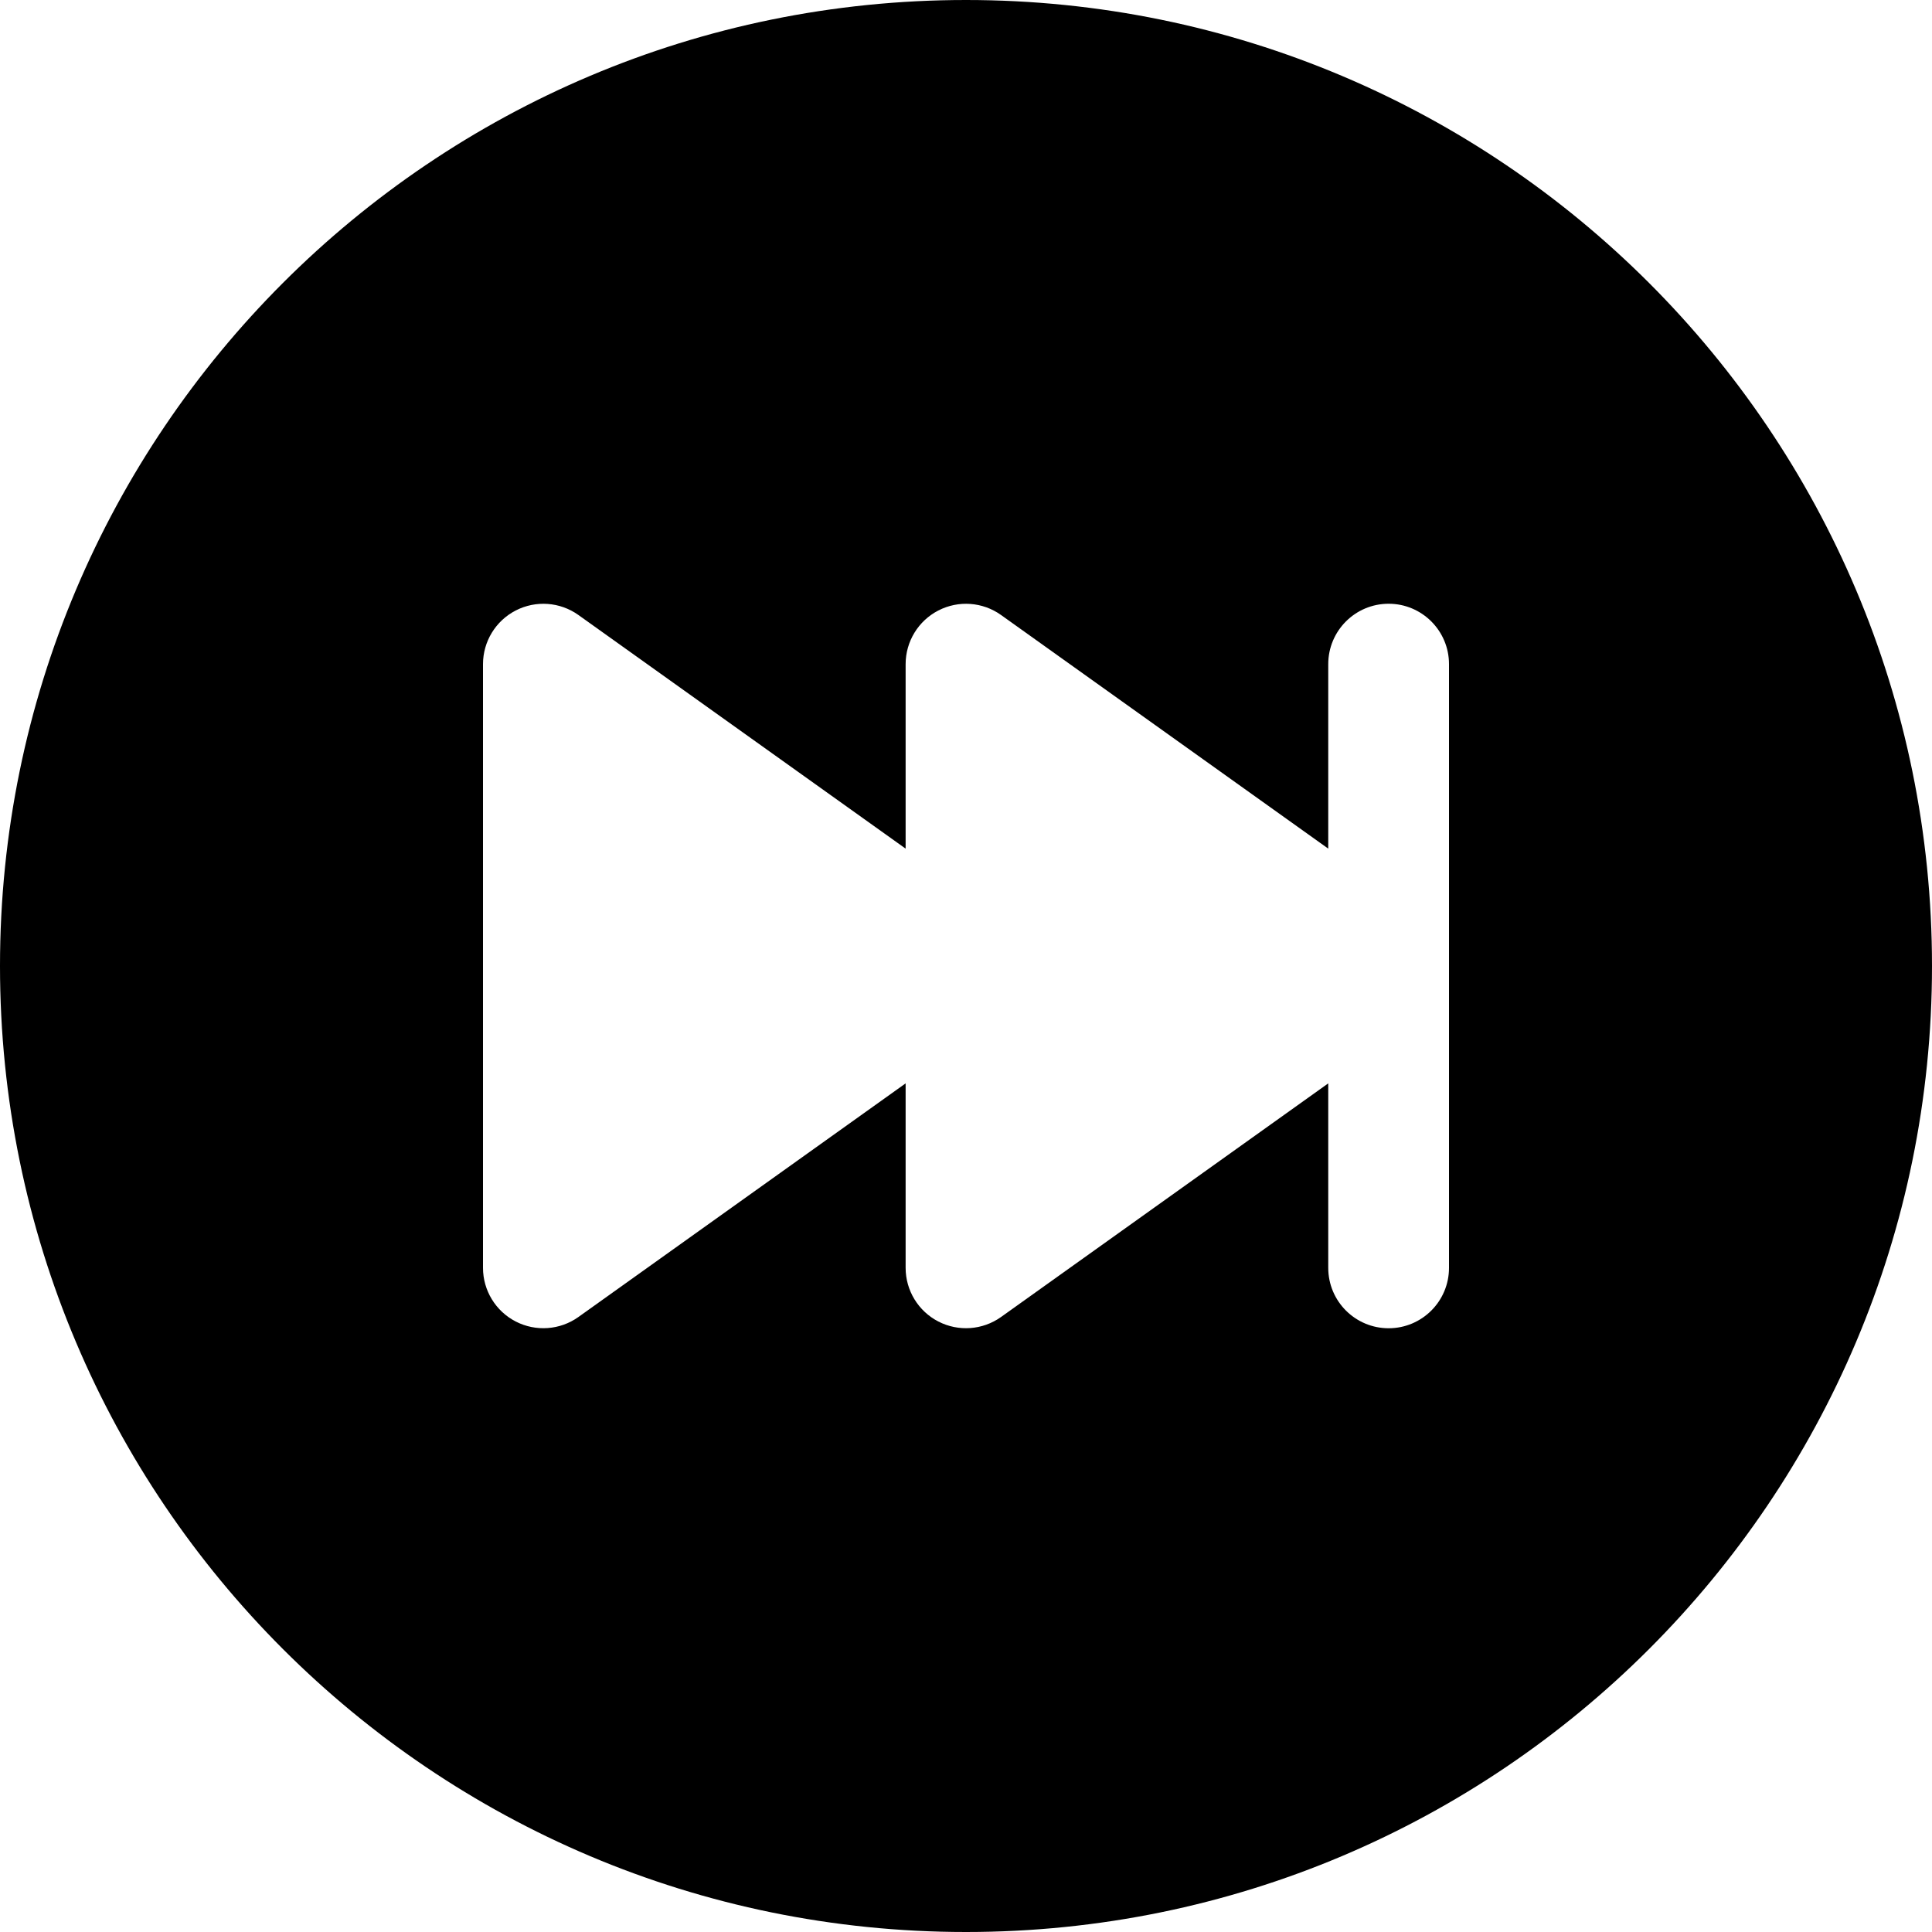
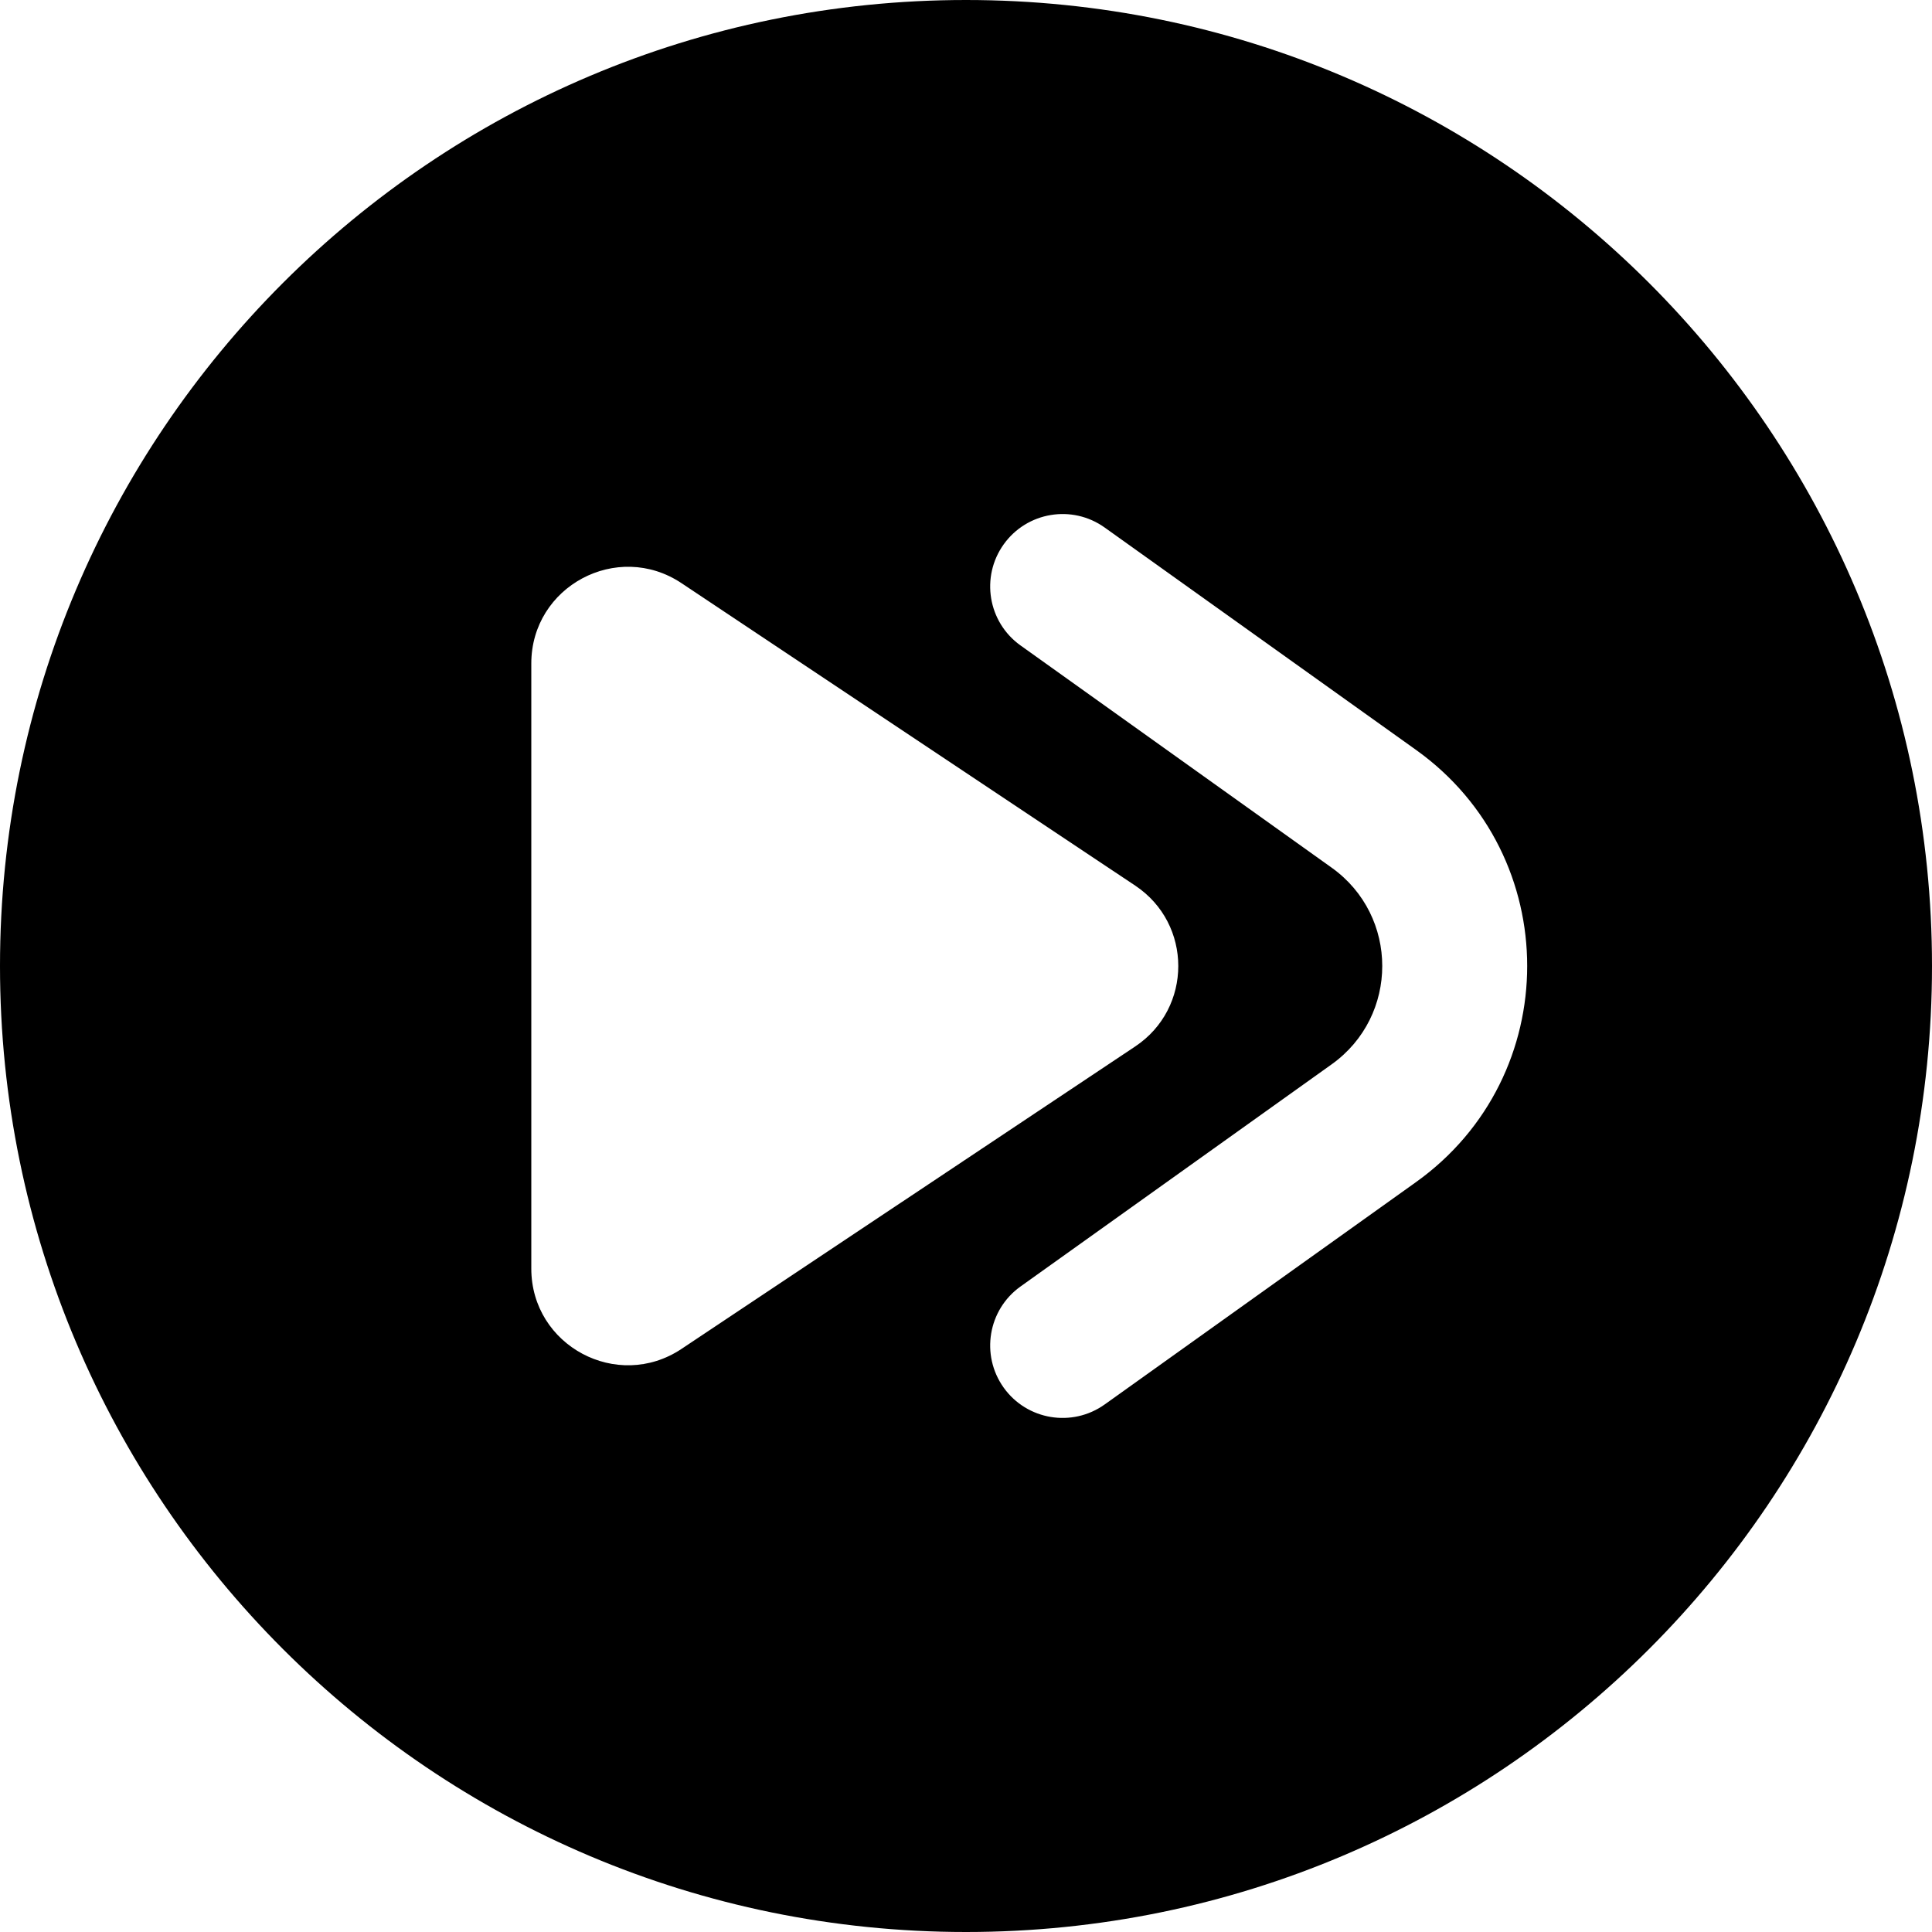
- <svg xmlns="http://www.w3.org/2000/svg" width="800px" height="800px" viewBox="0 0 16 16" fill="#000000" class="bi bi-skip-forward-circle-fill">
-   <g id="SVGRepo_bgCarrier" stroke-width="0" />
-   <g id="SVGRepo_tracerCarrier" stroke-linecap="round" stroke-linejoin="round" />
-   <g id="SVGRepo_iconCarrier">
-     <path d="M16 8A8 8 0 1 1 0 8a8 8 0 0 1 16 0zM4.79 5.093A.5.5 0 0 0 4 5.5v5a.5.5 0 0 0 .79.407L7.5 8.972V10.5a.5.5 0 0 0 .79.407L11 8.972V10.5a.5.5 0 0 0 1 0v-5a.5.5 0 0 0-1 0v1.528L8.29 5.093a.5.5 0 0 0-.79.407v1.528L4.79 5.093z" />
+ <svg xmlns="http://www.w3.org/2000/svg" xml:space="preserve" width="300px" height="300px" version="1.0" shape-rendering="geometricPrecision" text-rendering="geometricPrecision" image-rendering="optimizeQuality" fill-rule="evenodd" clip-rule="evenodd" viewBox="0 0 300 300">
+   <g id="Слой_x0020_1">
+     <g id="SVGRepo_iconCarrier">
+       <path fill="black" d="M150 300c82.84,0 150,-67.16 150,-150 0,-82.84 -67.16,-150 -150,-150 -82.84,0 -150,67.16 -150,150 0,82.84 67.16,150 150,150zm21.54 -218.08c-5.06,-3.62 -12.08,-2.44 -15.69,2.61 -3.61,5.06 -2.44,12.08 2.61,15.69l48.33 34.52c10.46,7.48 10.46,23.04 0,30.52l-48.33 34.51c-5.05,3.61 -6.22,10.64 -2.61,15.7 3.61,5.05 10.63,6.22 15.69,2.61l48.32 -34.51c23.04,-16.46 23.04,-50.69 0,-67.14l-48.32 -34.51zm-89.04 115.06l0 -93.95c0,-11.98 13.35,-19.12 23.32,-12.48l70.46 46.97c8.91,5.94 8.91,19.03 0,24.97l-70.46 46.97c-9.97,6.64 -23.32,-0.5 -23.32,-12.48z" />
+     </g>
  </g>
</svg>
